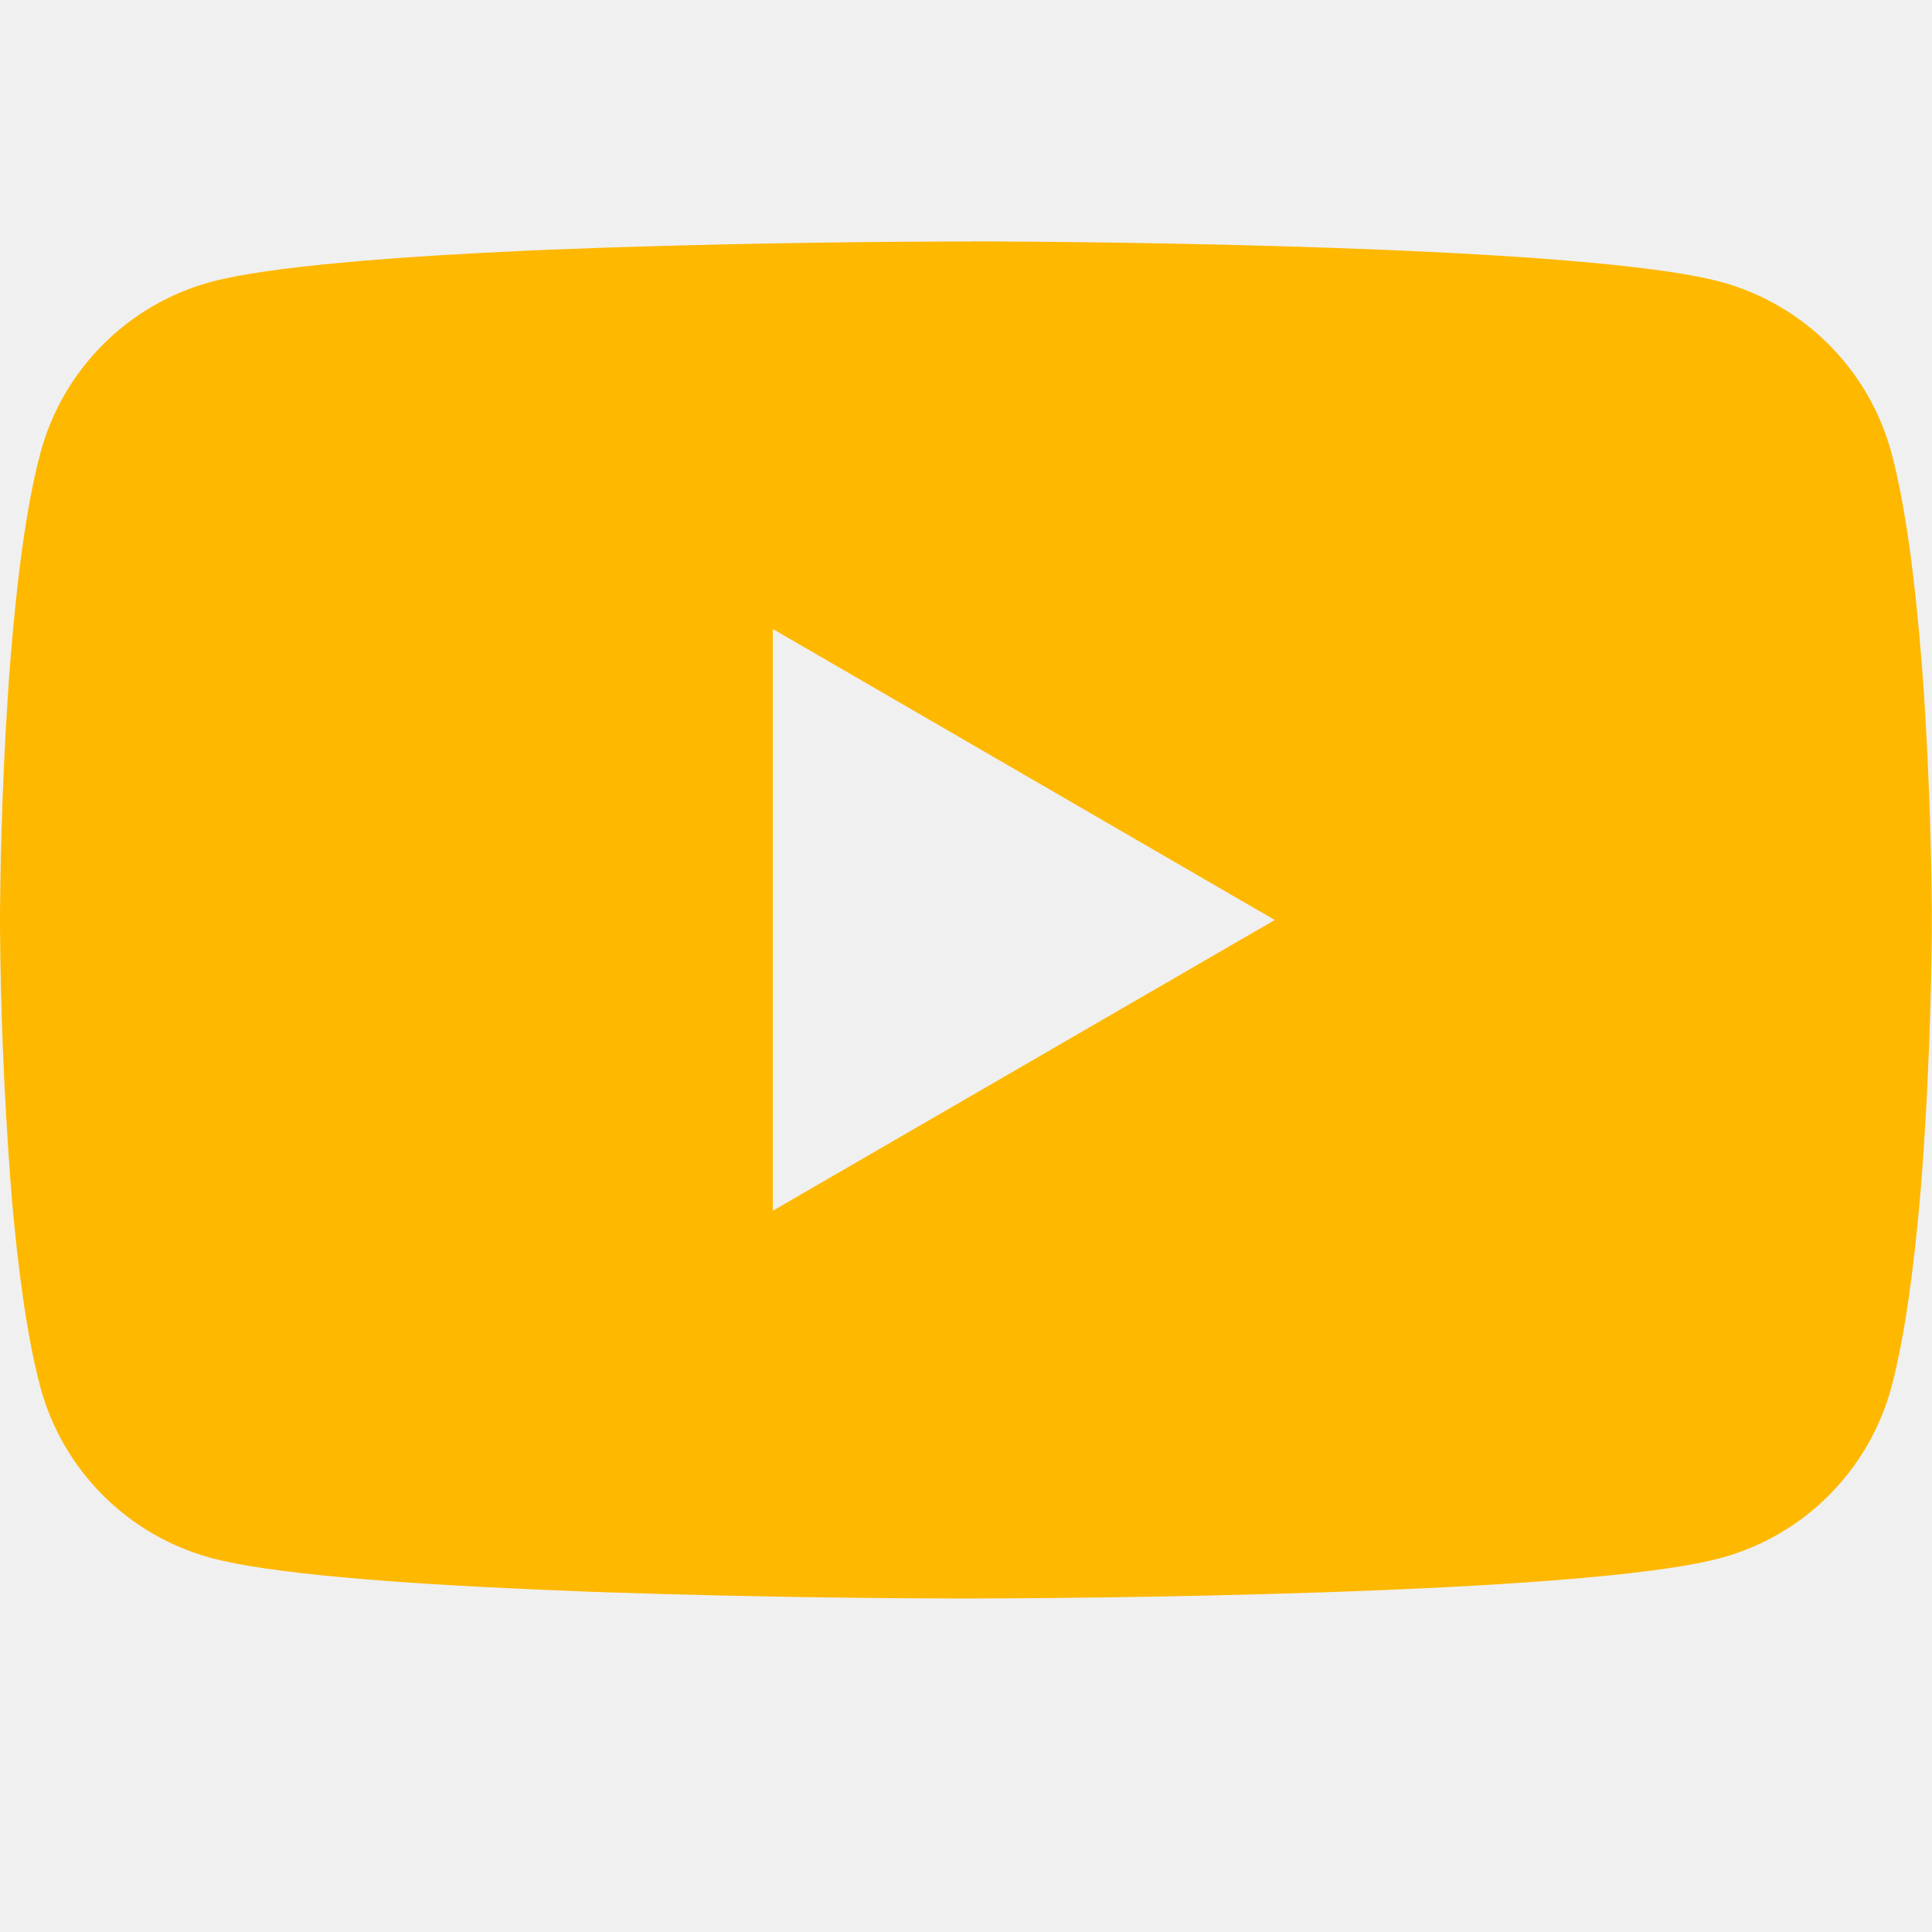
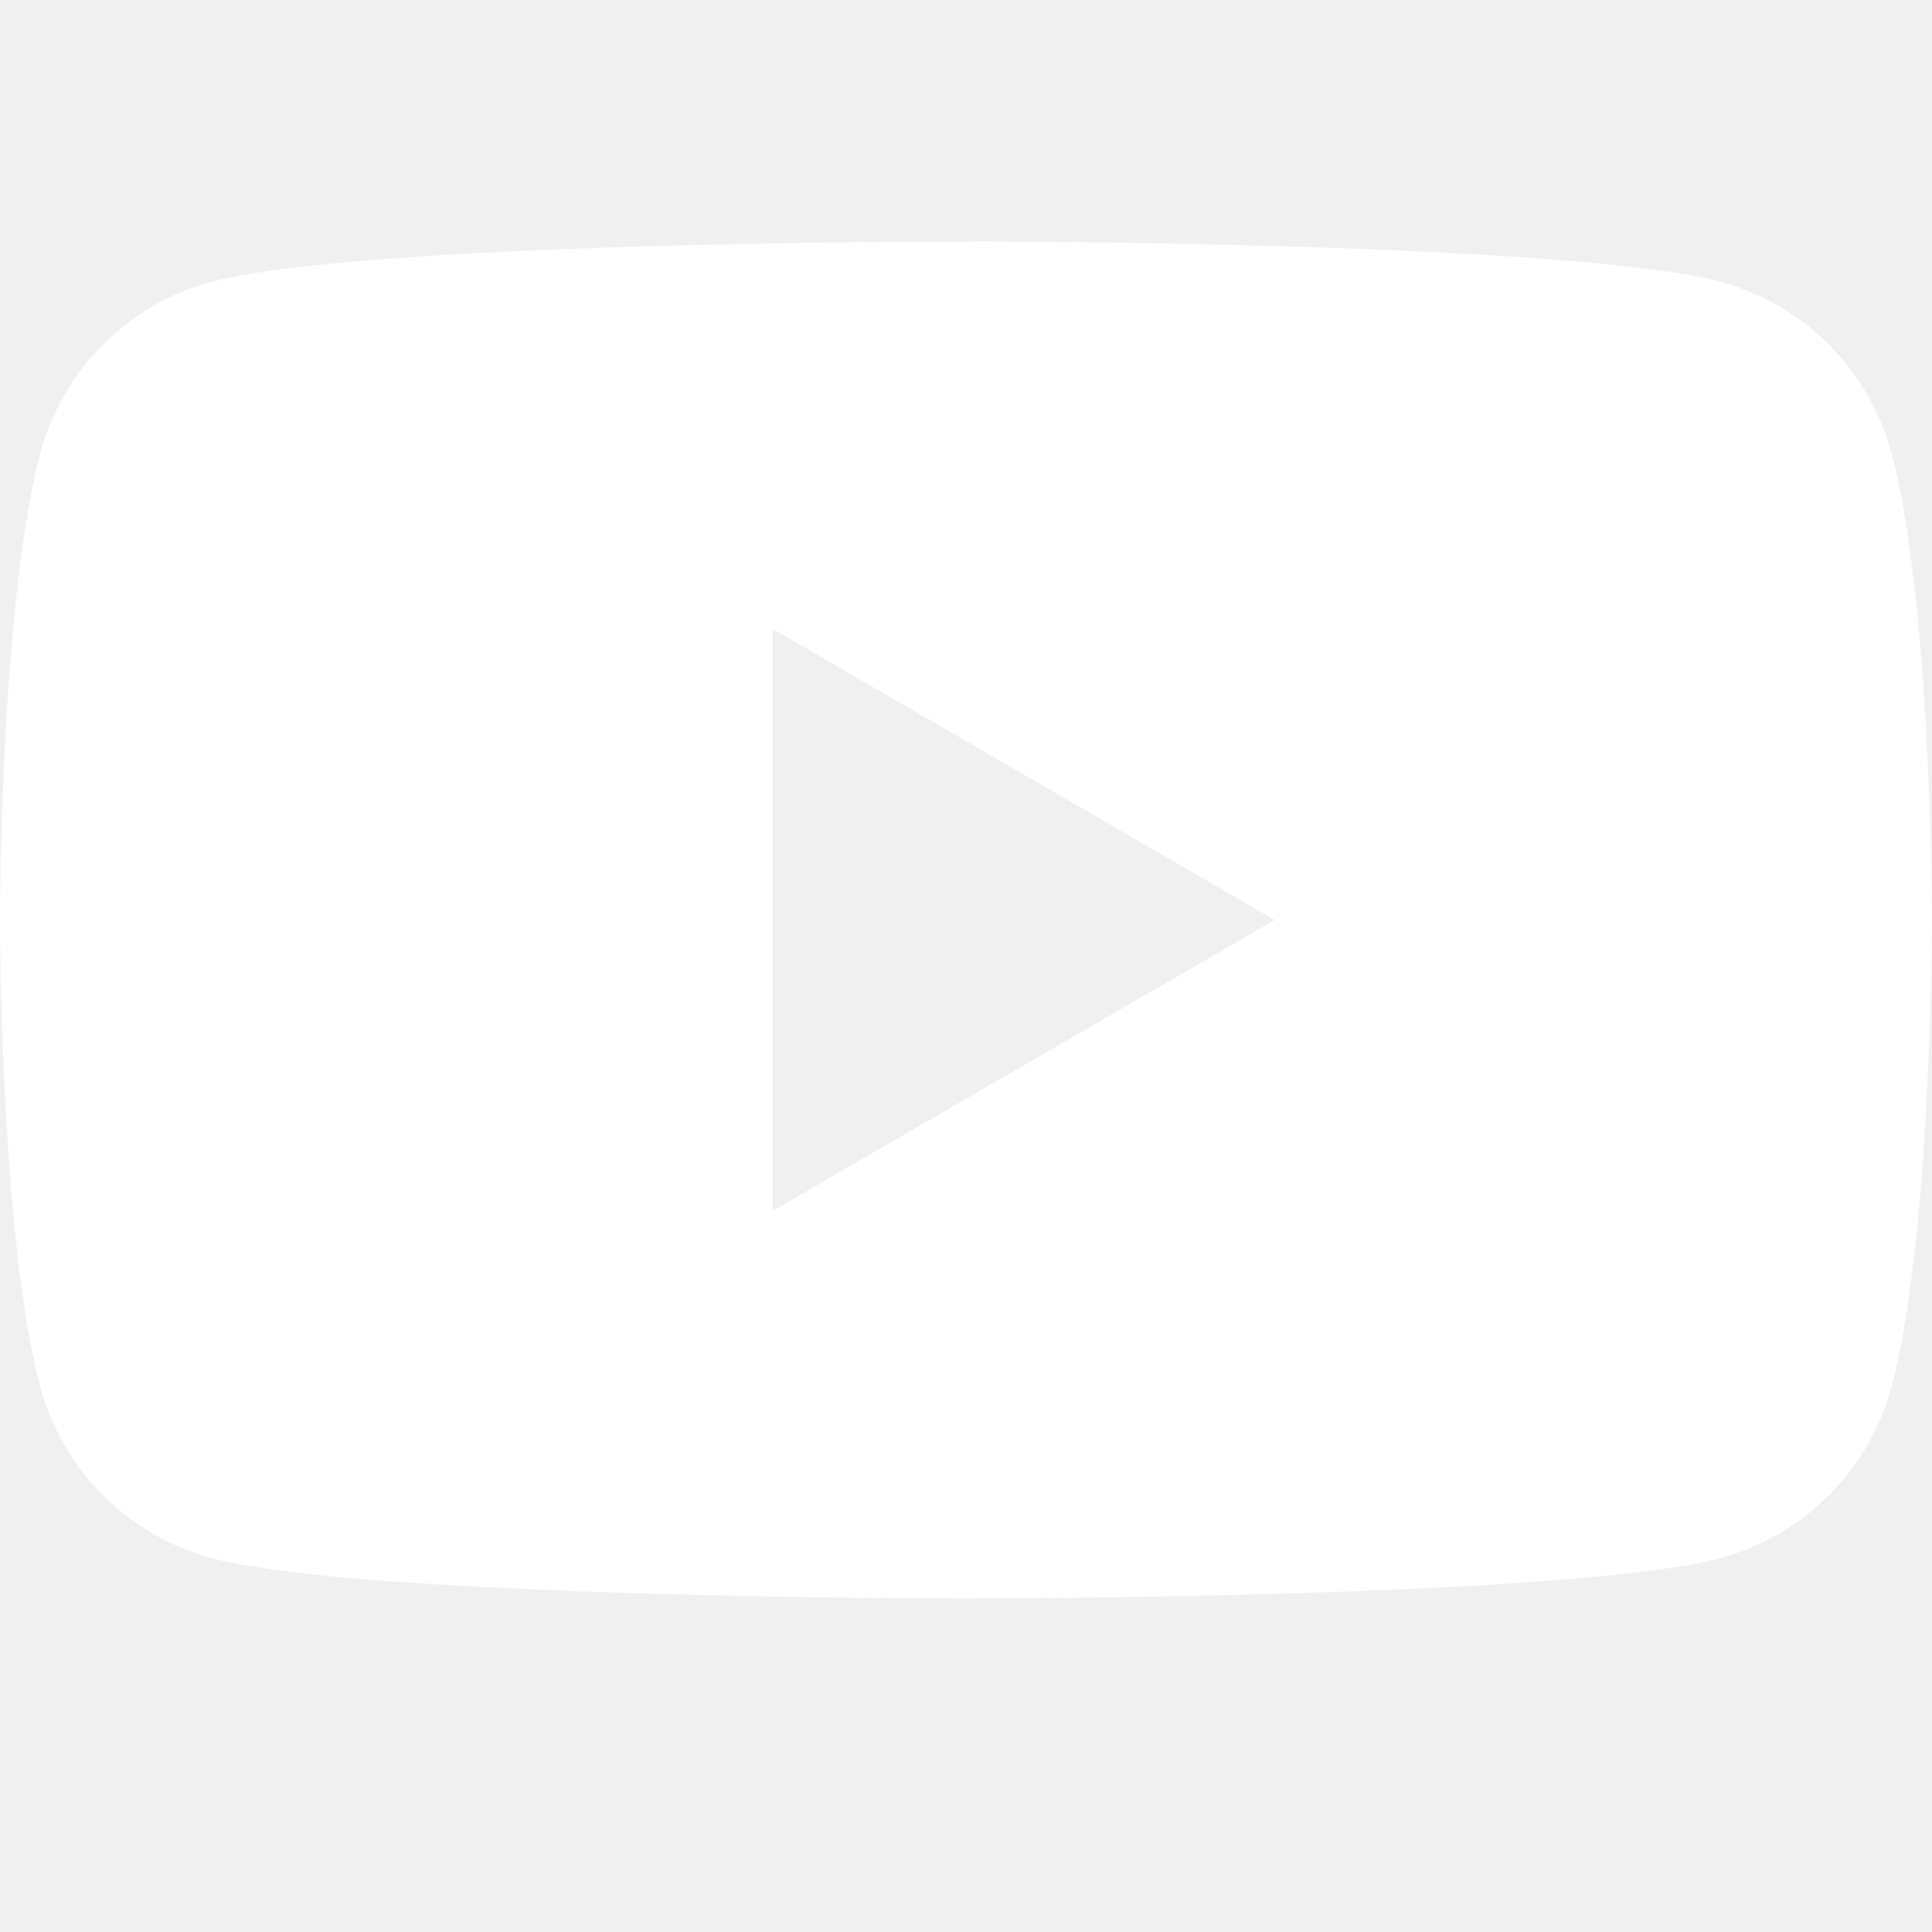
- <svg xmlns="http://www.w3.org/2000/svg" width="16" height="16" fill="#FEB800" class="bi bi-youtube" viewBox="0 0 16 16">
+ <svg xmlns="http://www.w3.org/2000/svg" width="16" height="16" fill="#fff" class="bi bi-youtube" viewBox="0 0 16 16">
  <path d="M8.051 1.999h.089c.822.003 4.987.033 6.11.335a2.01 2.01 0 0 1 1.415 1.42c.101.38.172.883.22 1.402l.01.104.022.26.008.104c.065.914.073 1.77.074 1.957v.075c-.001.194-.01 1.108-.082 2.06l-.008.105-.009.104c-.05.572-.124 1.14-.235 1.558a2.007 2.007 0 0 1-1.415 1.42c-1.16.312-5.569.334-6.18.335h-.142c-.309 0-1.587-.006-2.927-.052l-.17-.006-.087-.004-.171-.007-.171-.007c-1.11-.049-2.167-.128-2.654-.26a2.007 2.007 0 0 1-1.415-1.419c-.111-.417-.185-.986-.235-1.558L.09 9.82l-.008-.104A31.4 31.4 0 0 1 0 7.68v-.123c.002-.215.01-.958.064-1.778l.007-.103.003-.052.008-.104.022-.26.01-.104c.048-.519.119-1.023.22-1.402a2.007 2.007 0 0 1 1.415-1.42c.487-.13 1.544-.21 2.654-.26l.17-.007.172-.006.086-.003.171-.007A99.788 99.788 0 0 1 7.858 2h.193zM6.4 5.209v4.818l4.157-2.408L6.4 5.209z" />
</svg>
